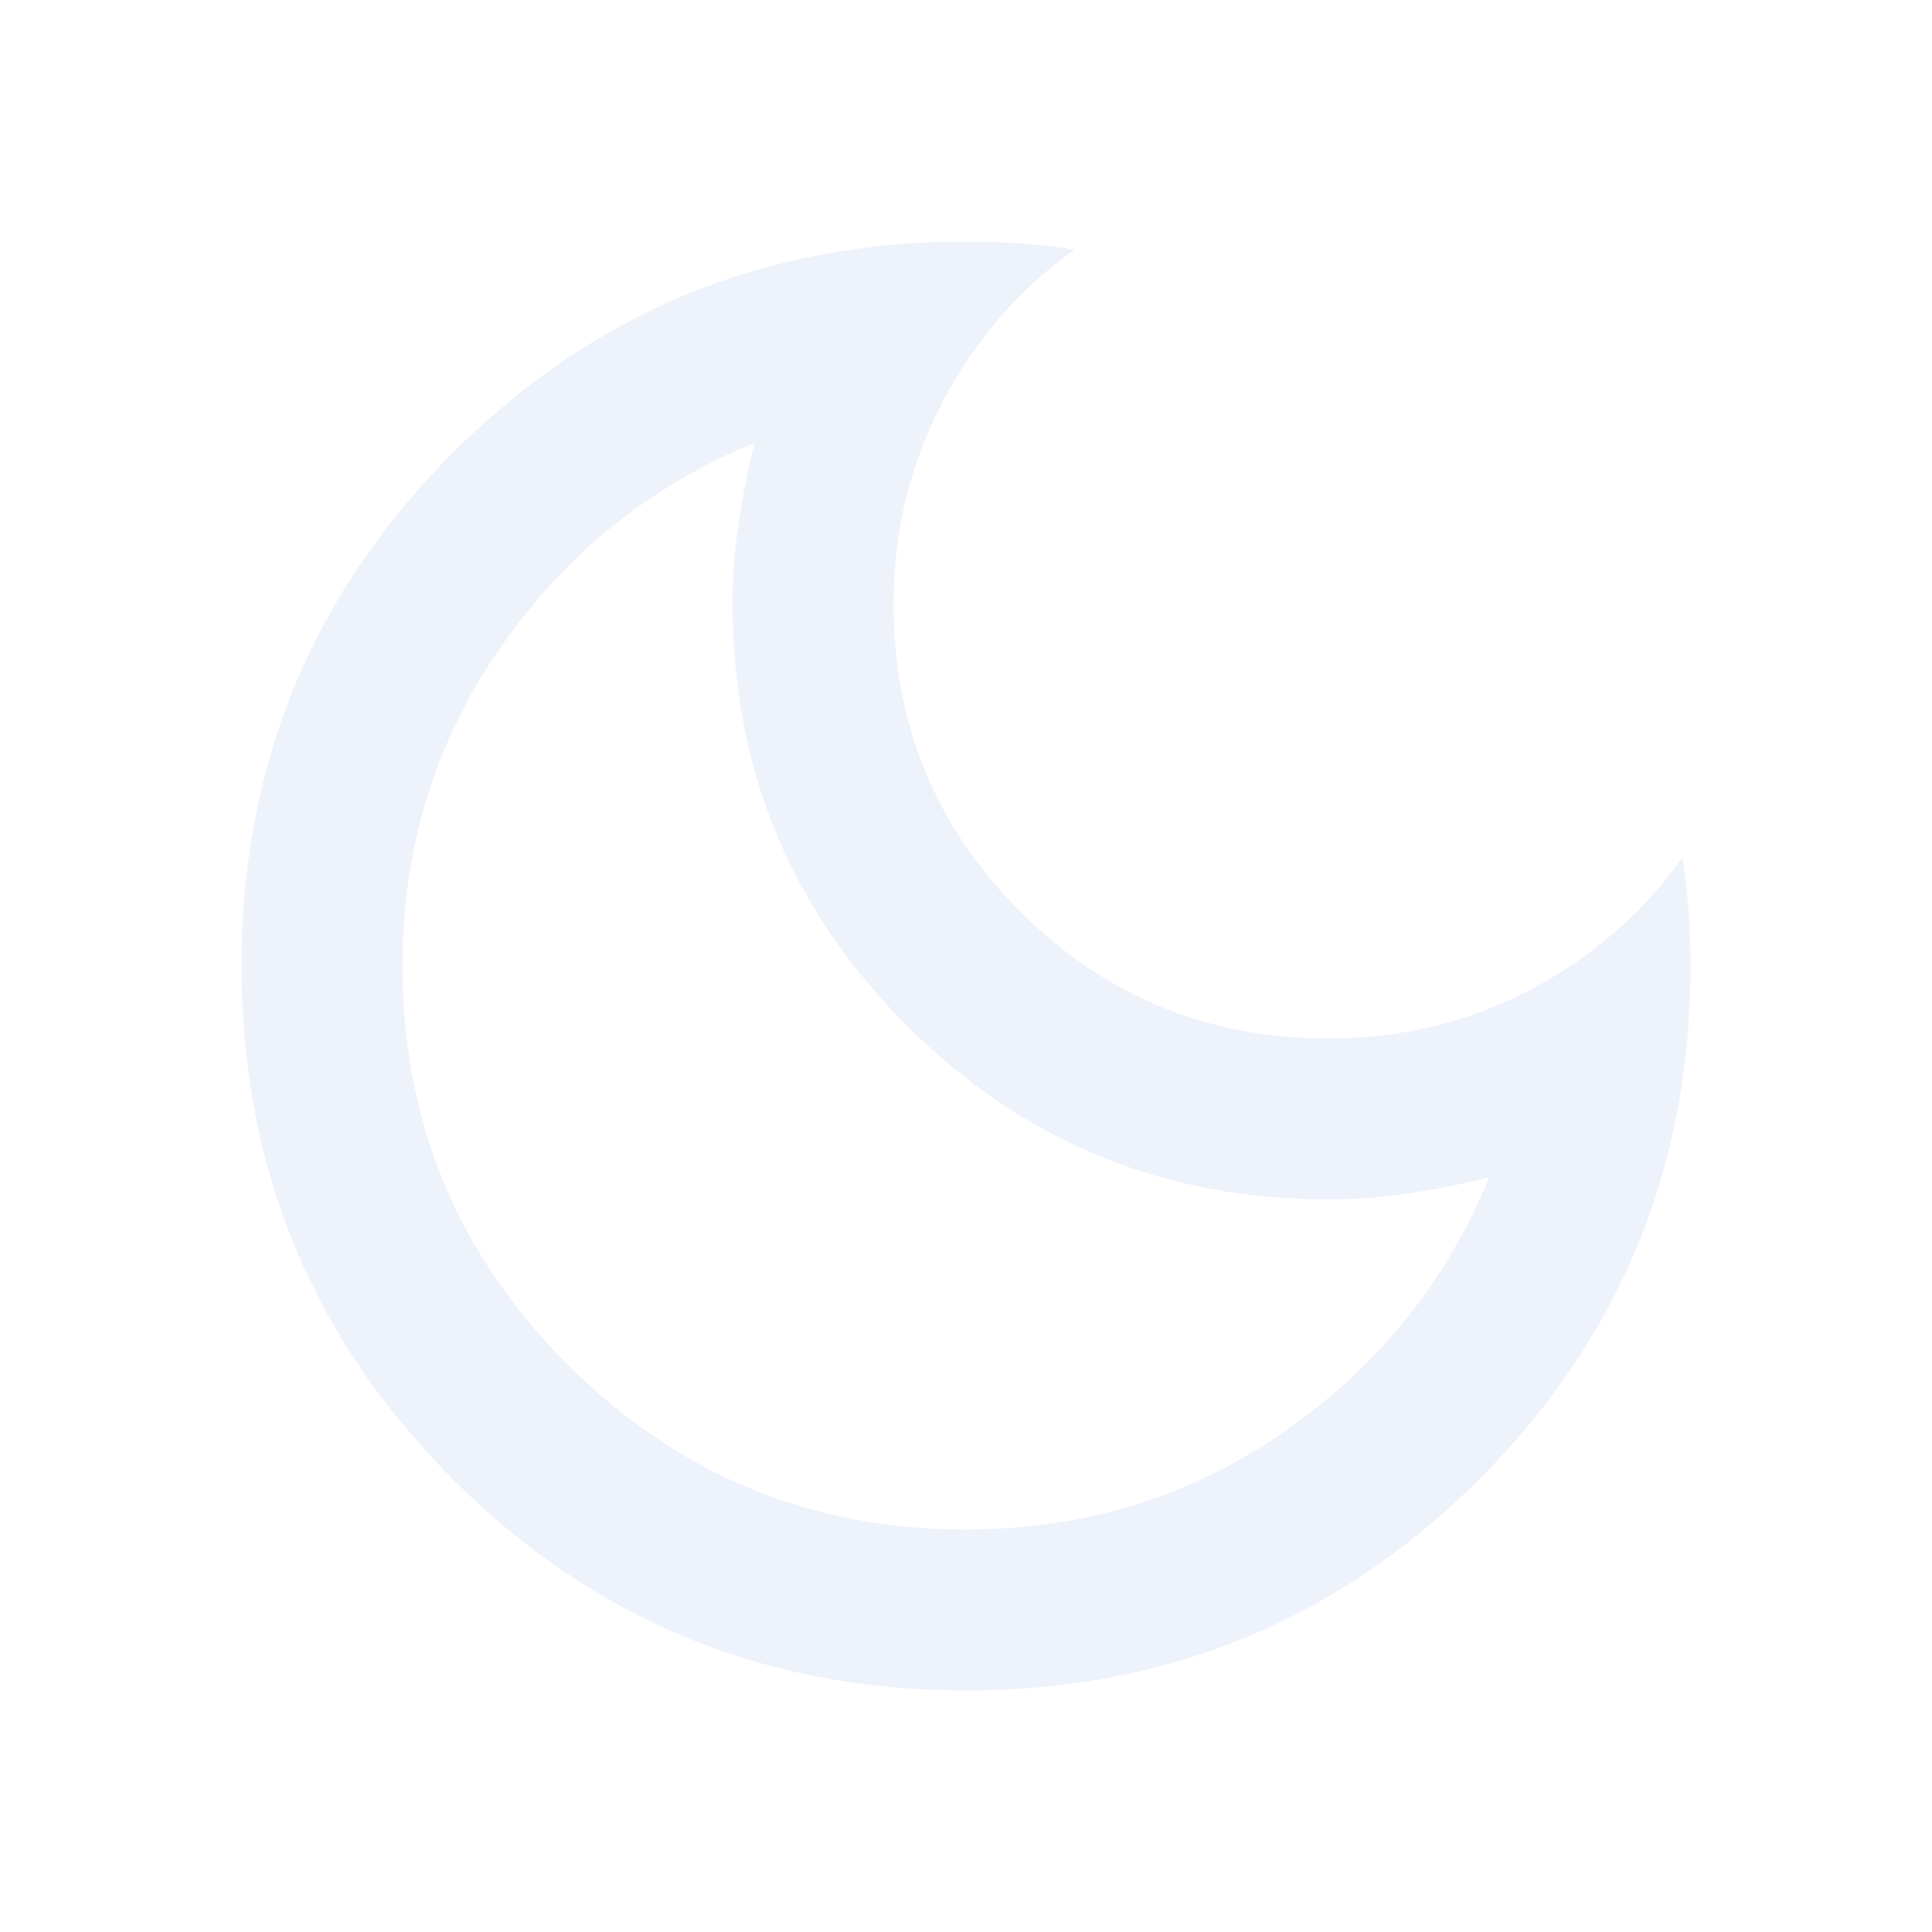
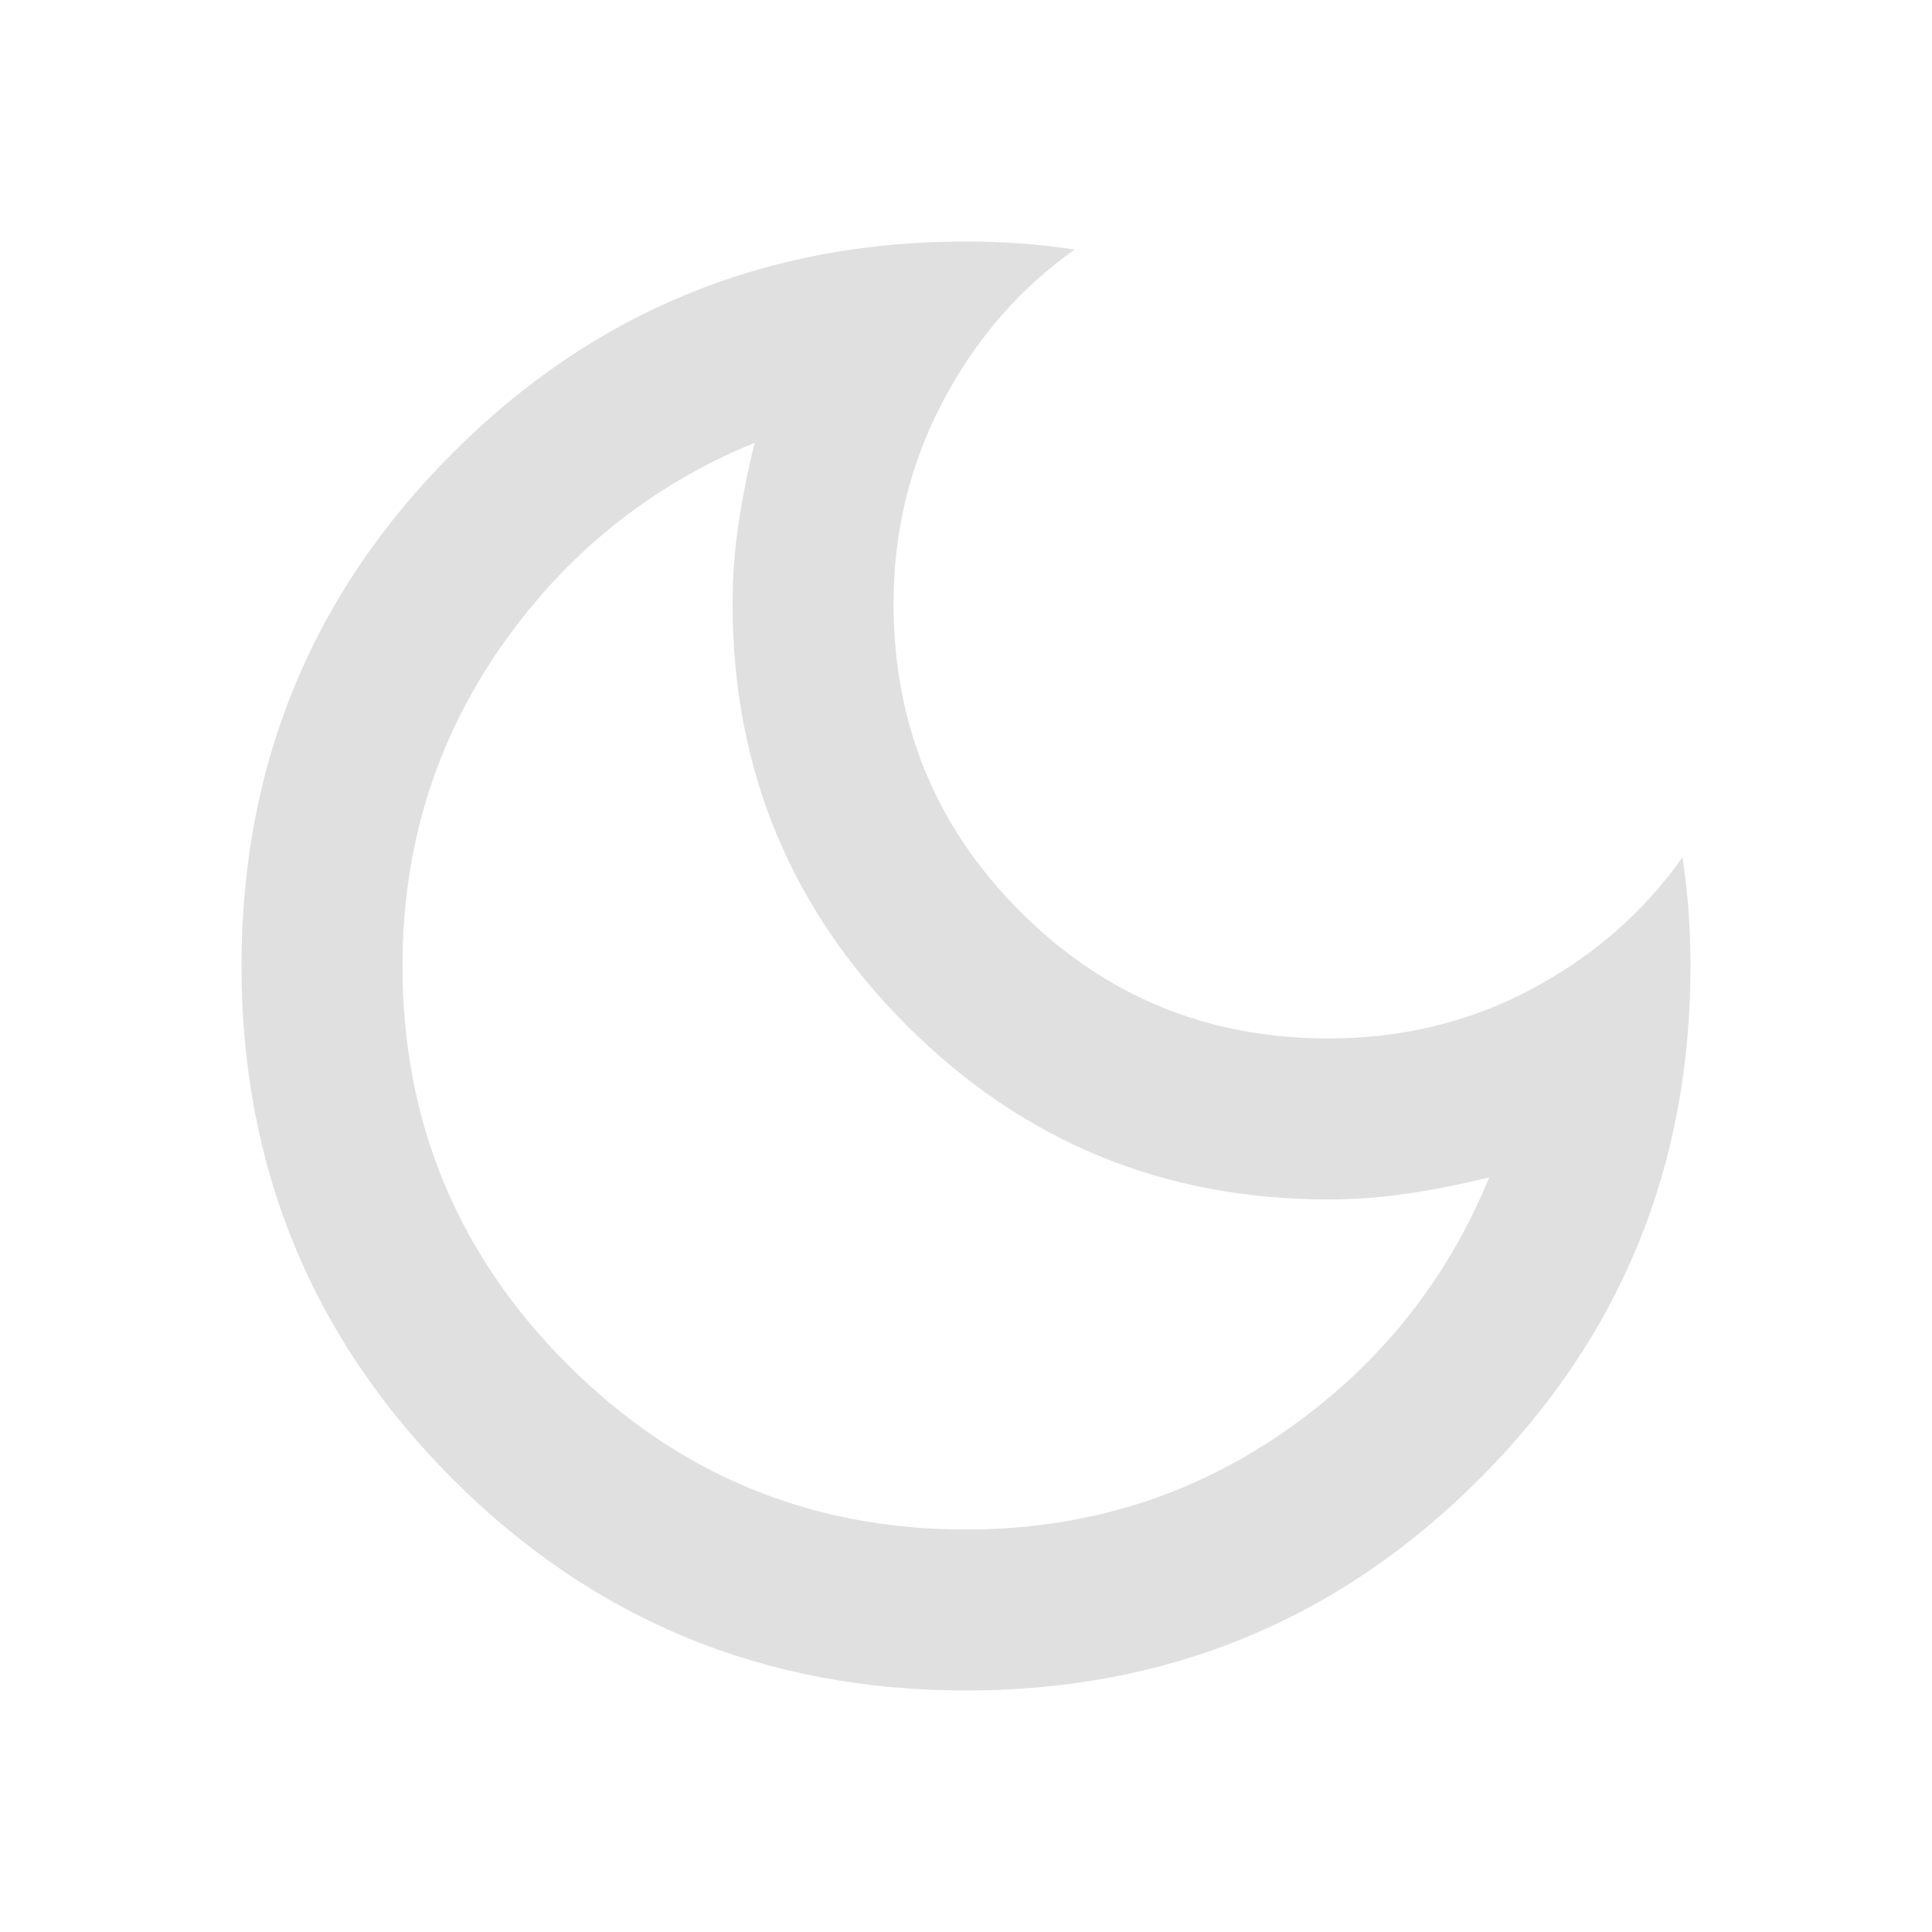
- <svg xmlns="http://www.w3.org/2000/svg" height="20px" viewBox="0 -960 960 960" width="20px" fill="#EDF2FB">
-   <path d="M480-120q-150 0-255-105T120-480q0-150 105-255t255-105q14 0 27.5 1t26.5 3q-41 29-65.5 75.5T444-660q0 90 63 153t153 63q55 0 101-24.5t75-65.5q2 13 3 26.5t1 27.5q0 150-105 255T480-120Zm0-80q88 0 158-48.5T740-375q-20 5-40 8t-40 3q-123 0-209.5-86.5T364-660q0-20 3-40t8-40q-78 32-126.5 102T200-480q0 116 82 198t198 82Zm-10-270Z" />
+ <svg xmlns="http://www.w3.org/2000/svg" height="20px" viewBox="0 -960 960 960" width="20px" fill="#EDF2FB" version="1.1" id="svg1">
+   <defs id="defs1" />
+   <path d="M480-120q-150 0-255-105T120-480q0-150 105-255t255-105q14 0 27.5 1t26.5 3q-41 29-65.5 75.5T444-660q0 90 63 153t153 63q55 0 101-24.5t75-65.5q2 13 3 26.5t1 27.5q0 150-105 255T480-120Zm0-80q88 0 158-48.5T740-375q-20 5-40 8t-40 3q-123 0-209.5-86.5T364-660q0-20 3-40t8-40q-78 32-126.5 102T200-480q0 116 82 198t198 82Zm-10-270Z" id="path1" style="fill:#e0e0e0;fill-opacity:1" />
</svg>
